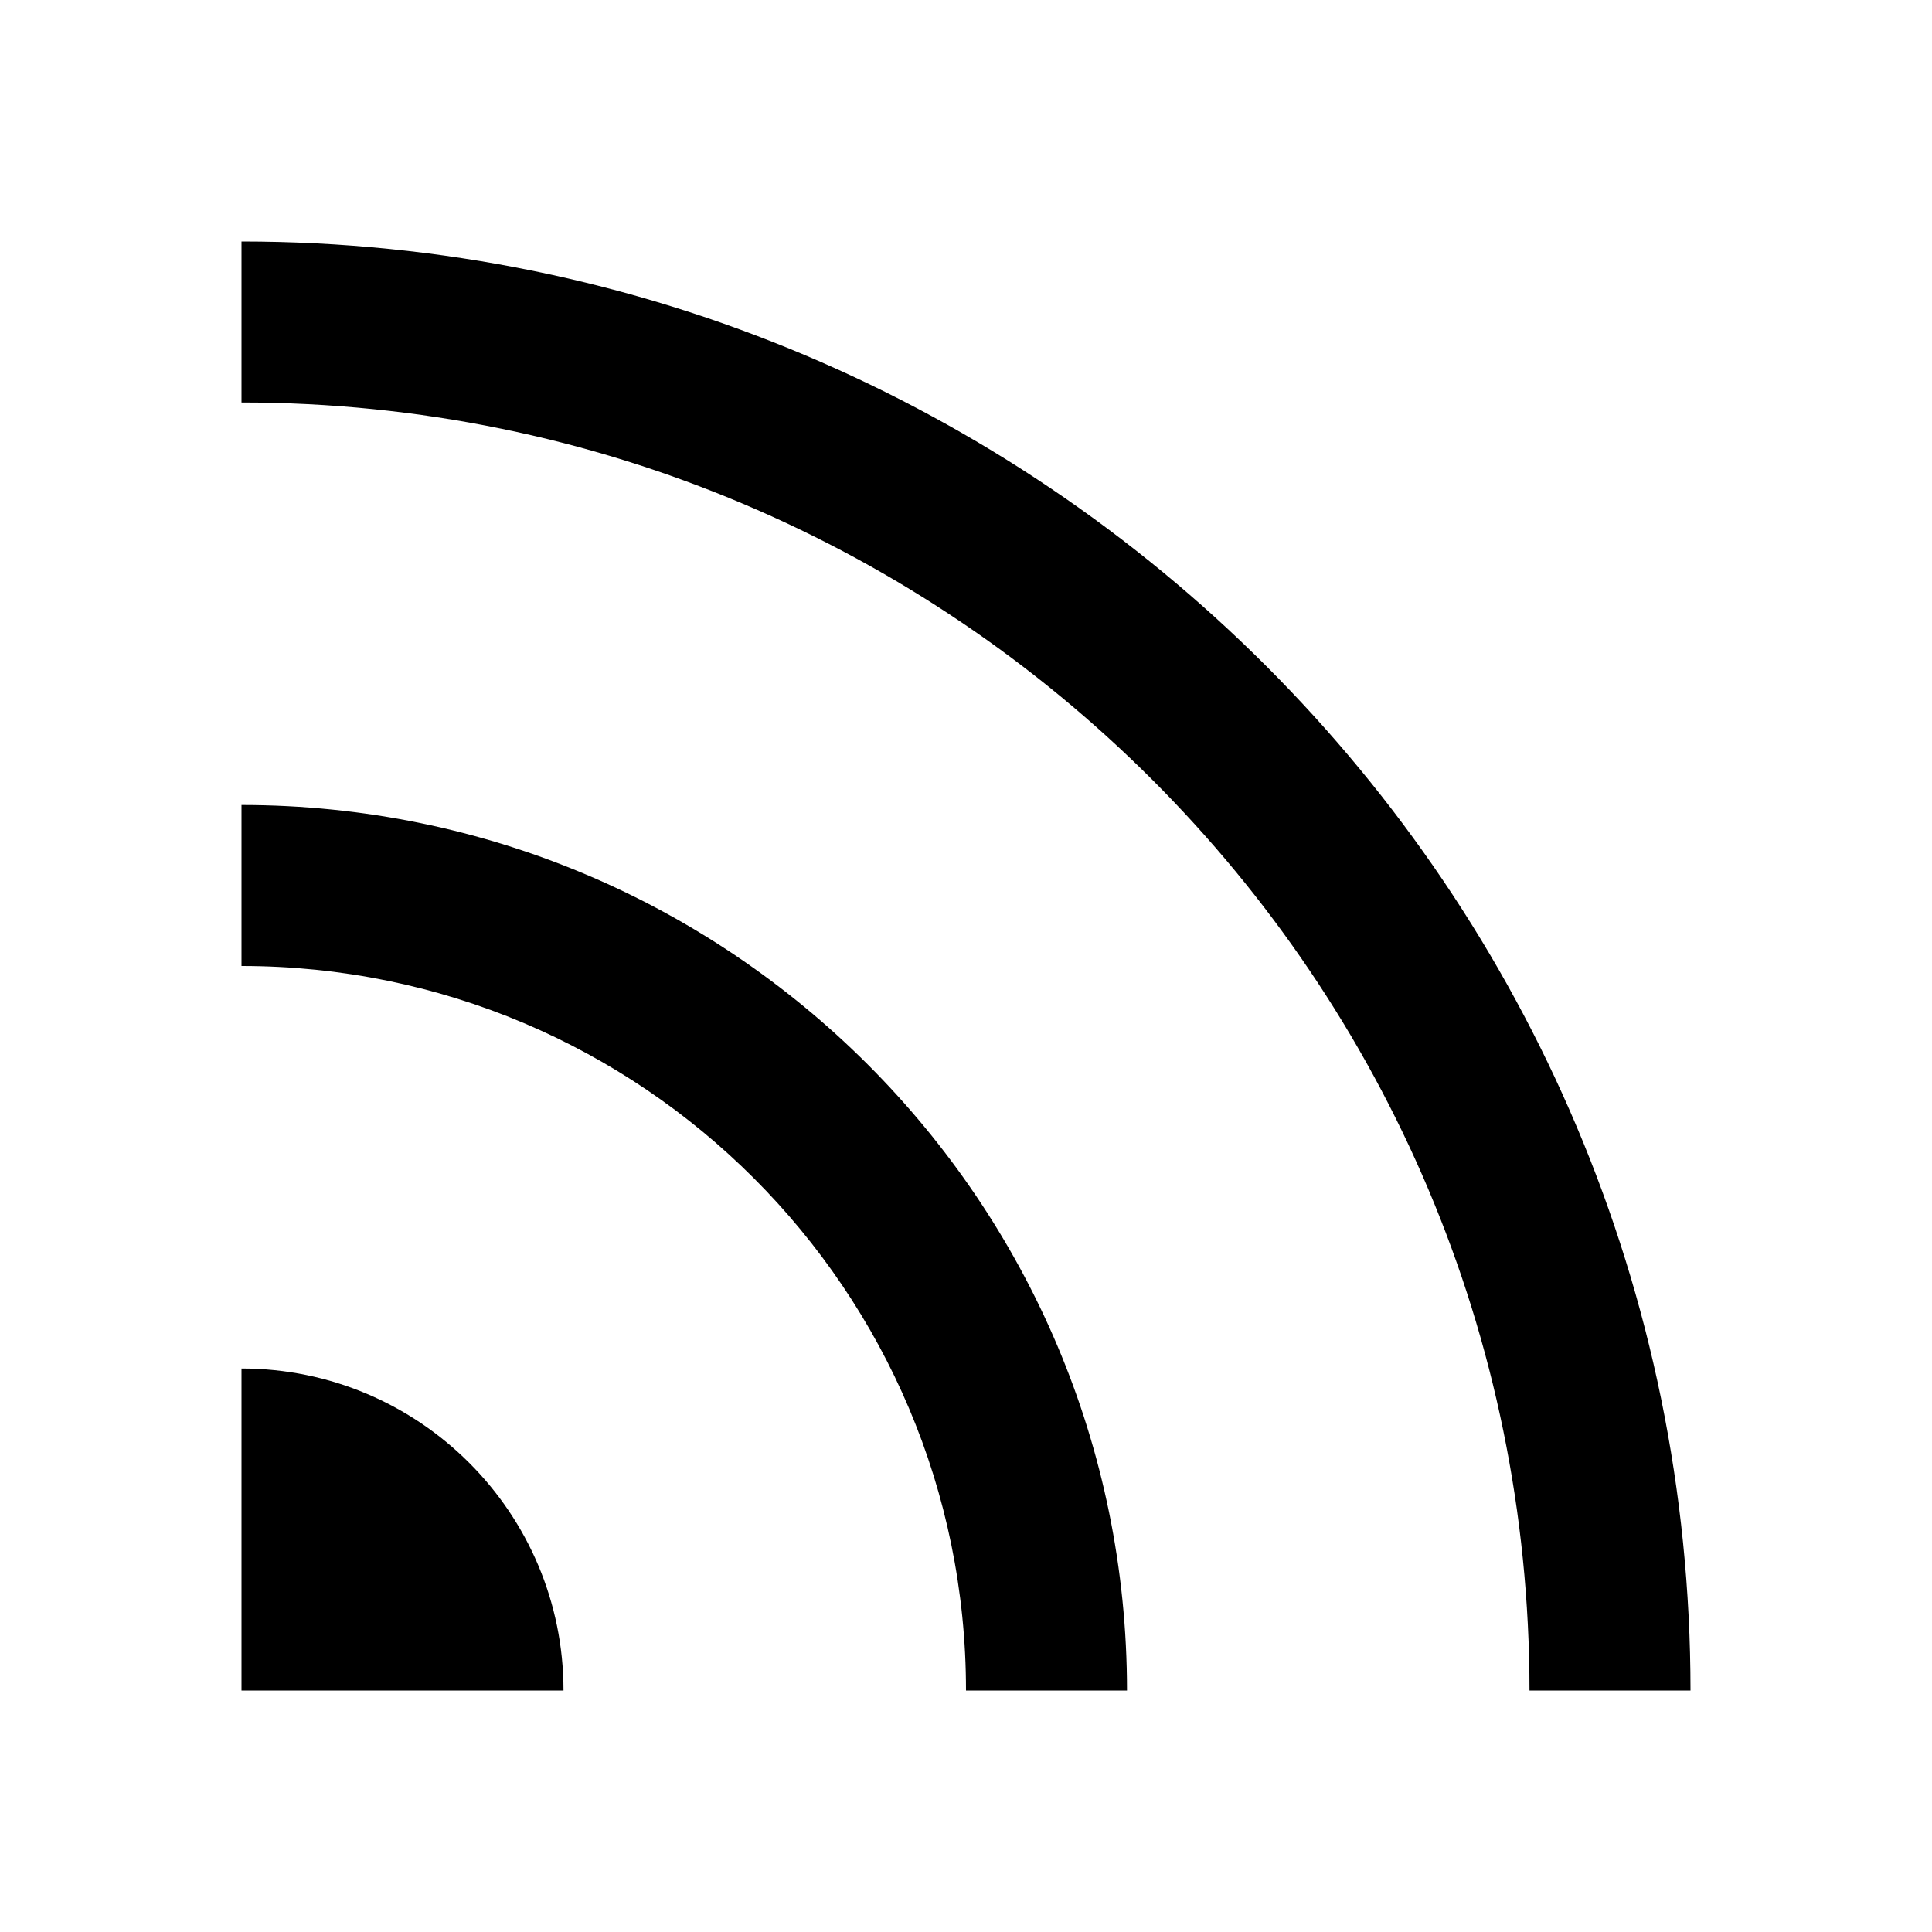
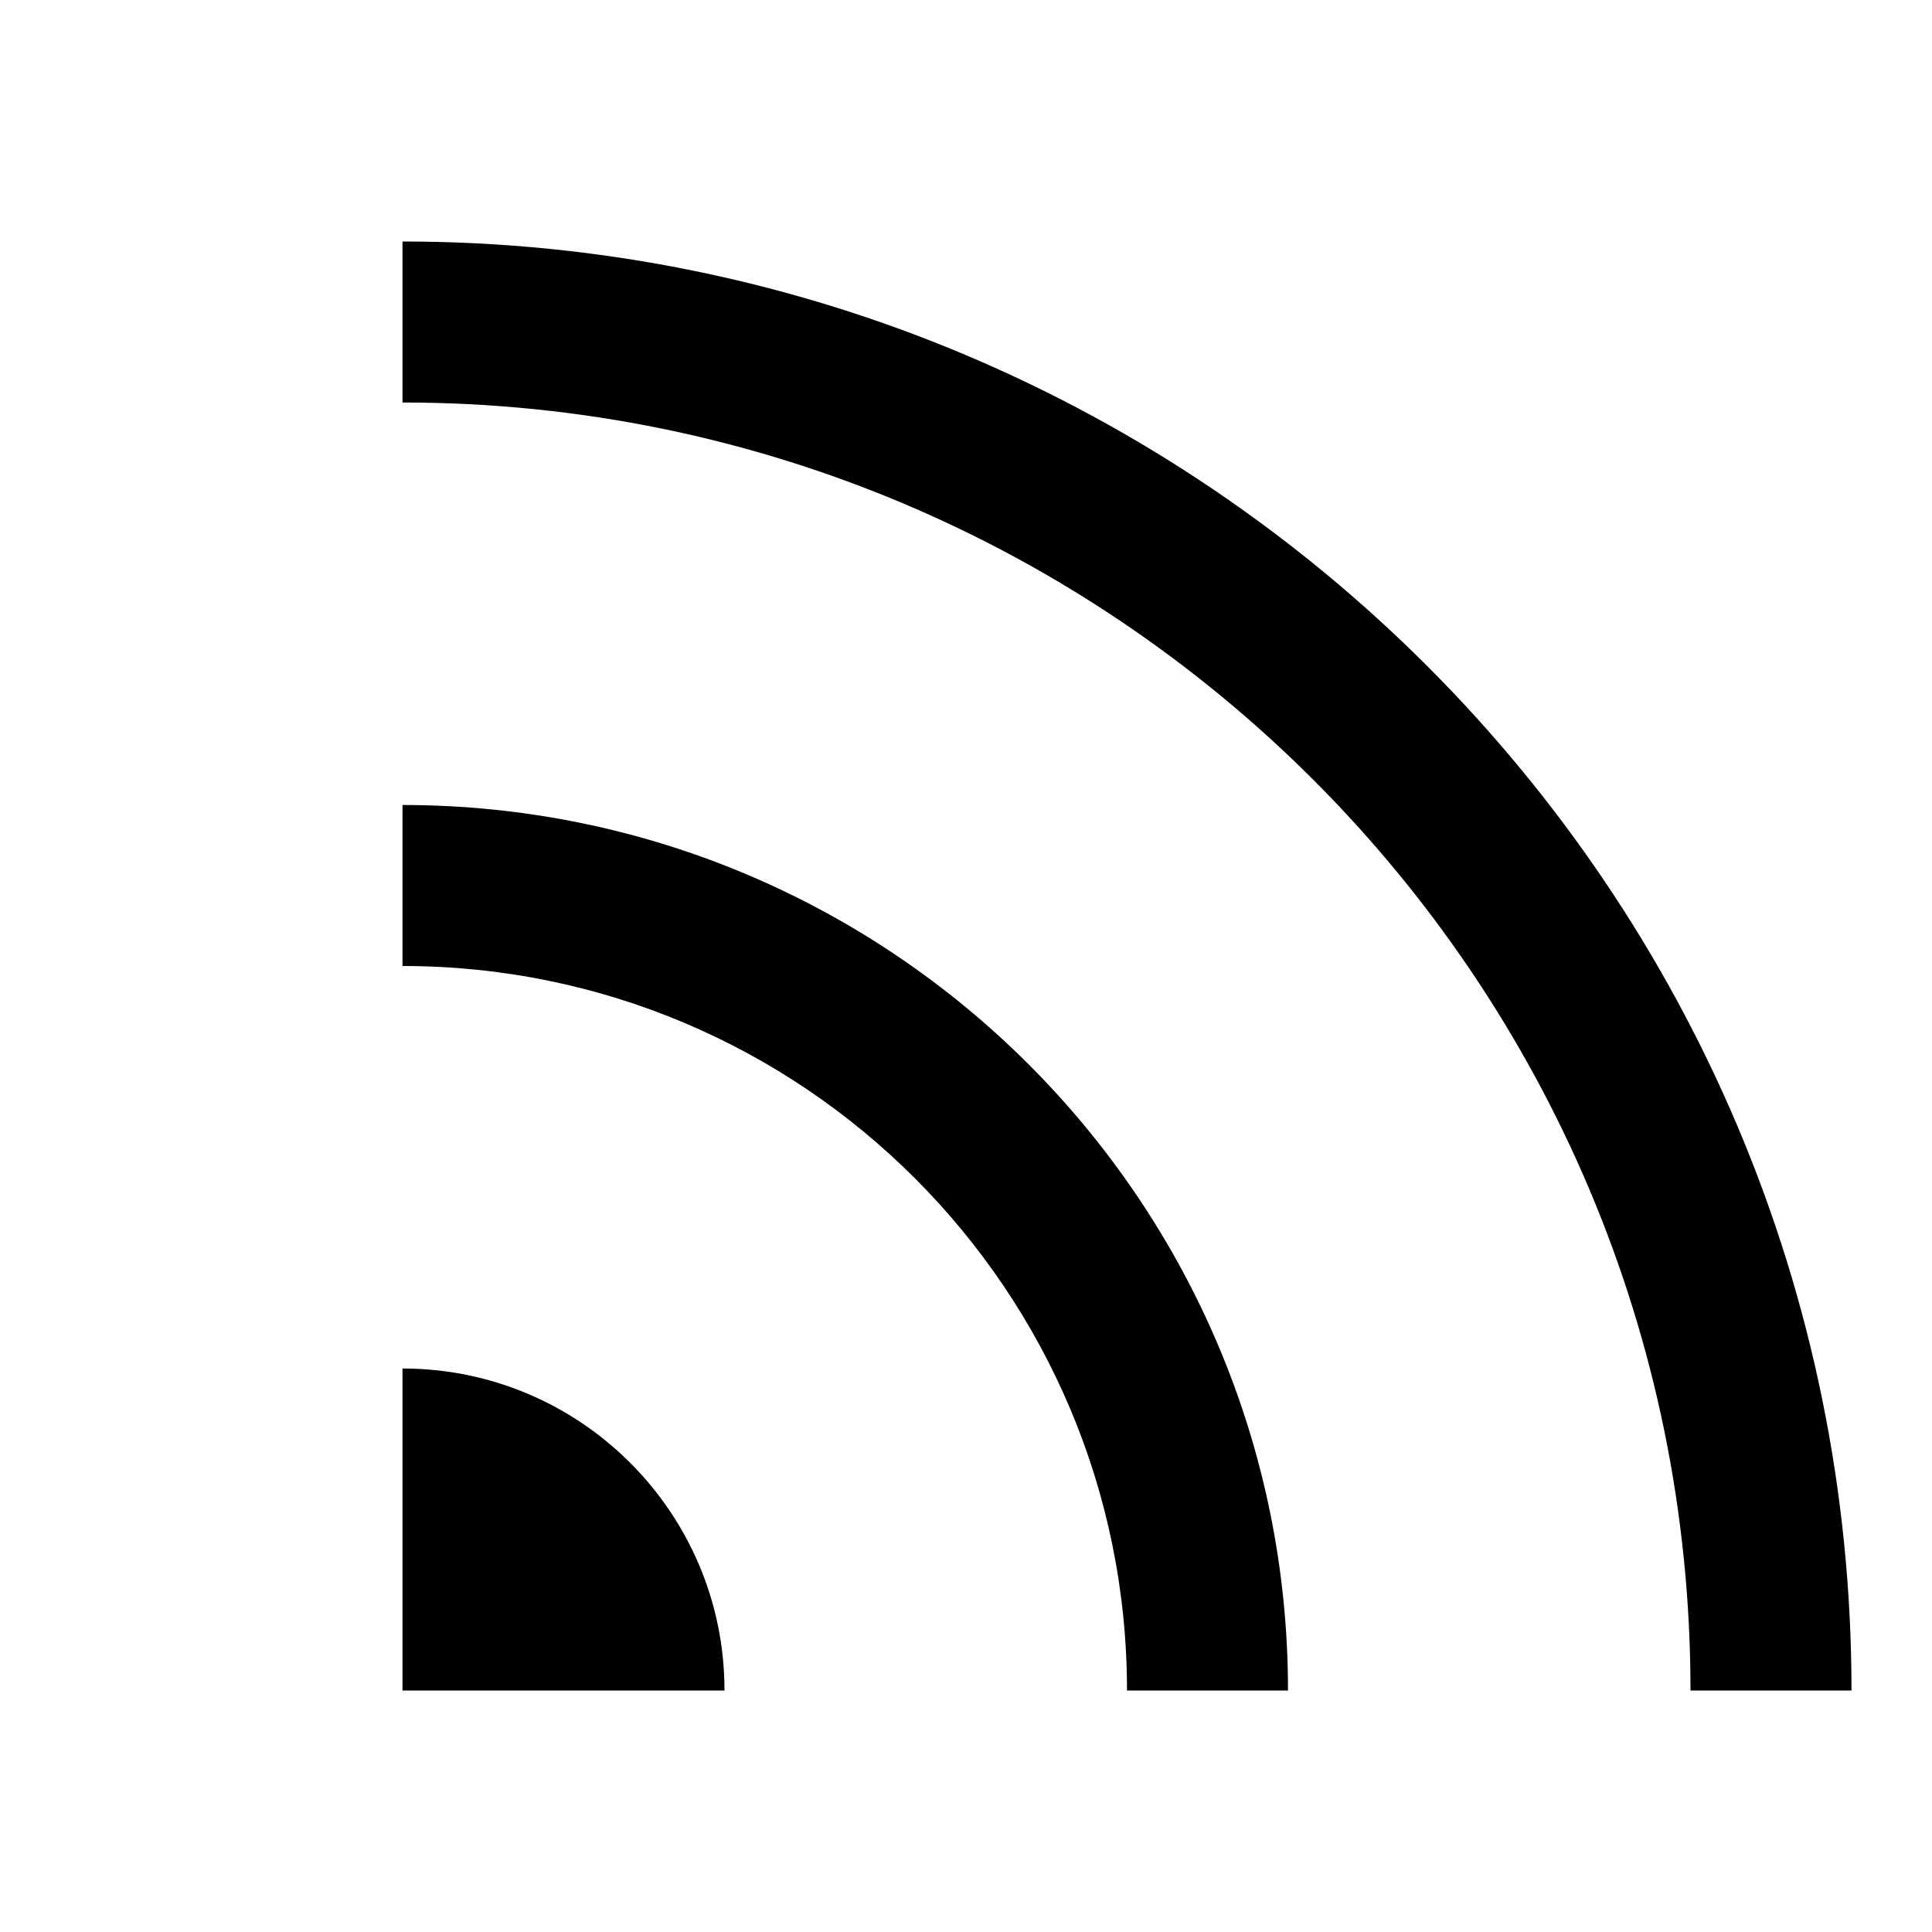
- <svg xmlns="http://www.w3.org/2000/svg" viewBox="0 0 24 24" width="20" height="20">
+ <svg xmlns="http://www.w3.org/2000/svg" viewBox="-2 0 24 24" width="20" height="20">
  <path d="M3 17C5.209 17 7 18.791 7 21H3V17ZM3 10C9.075 10 14 14.925 14 21H12C12 16.029 7.971 12 3 12V10ZM3 3C12.941 3 21 11.059 21 21H19C19 12.163 11.837 5 3 5V3Z" fill="currentColor" />
</svg>
